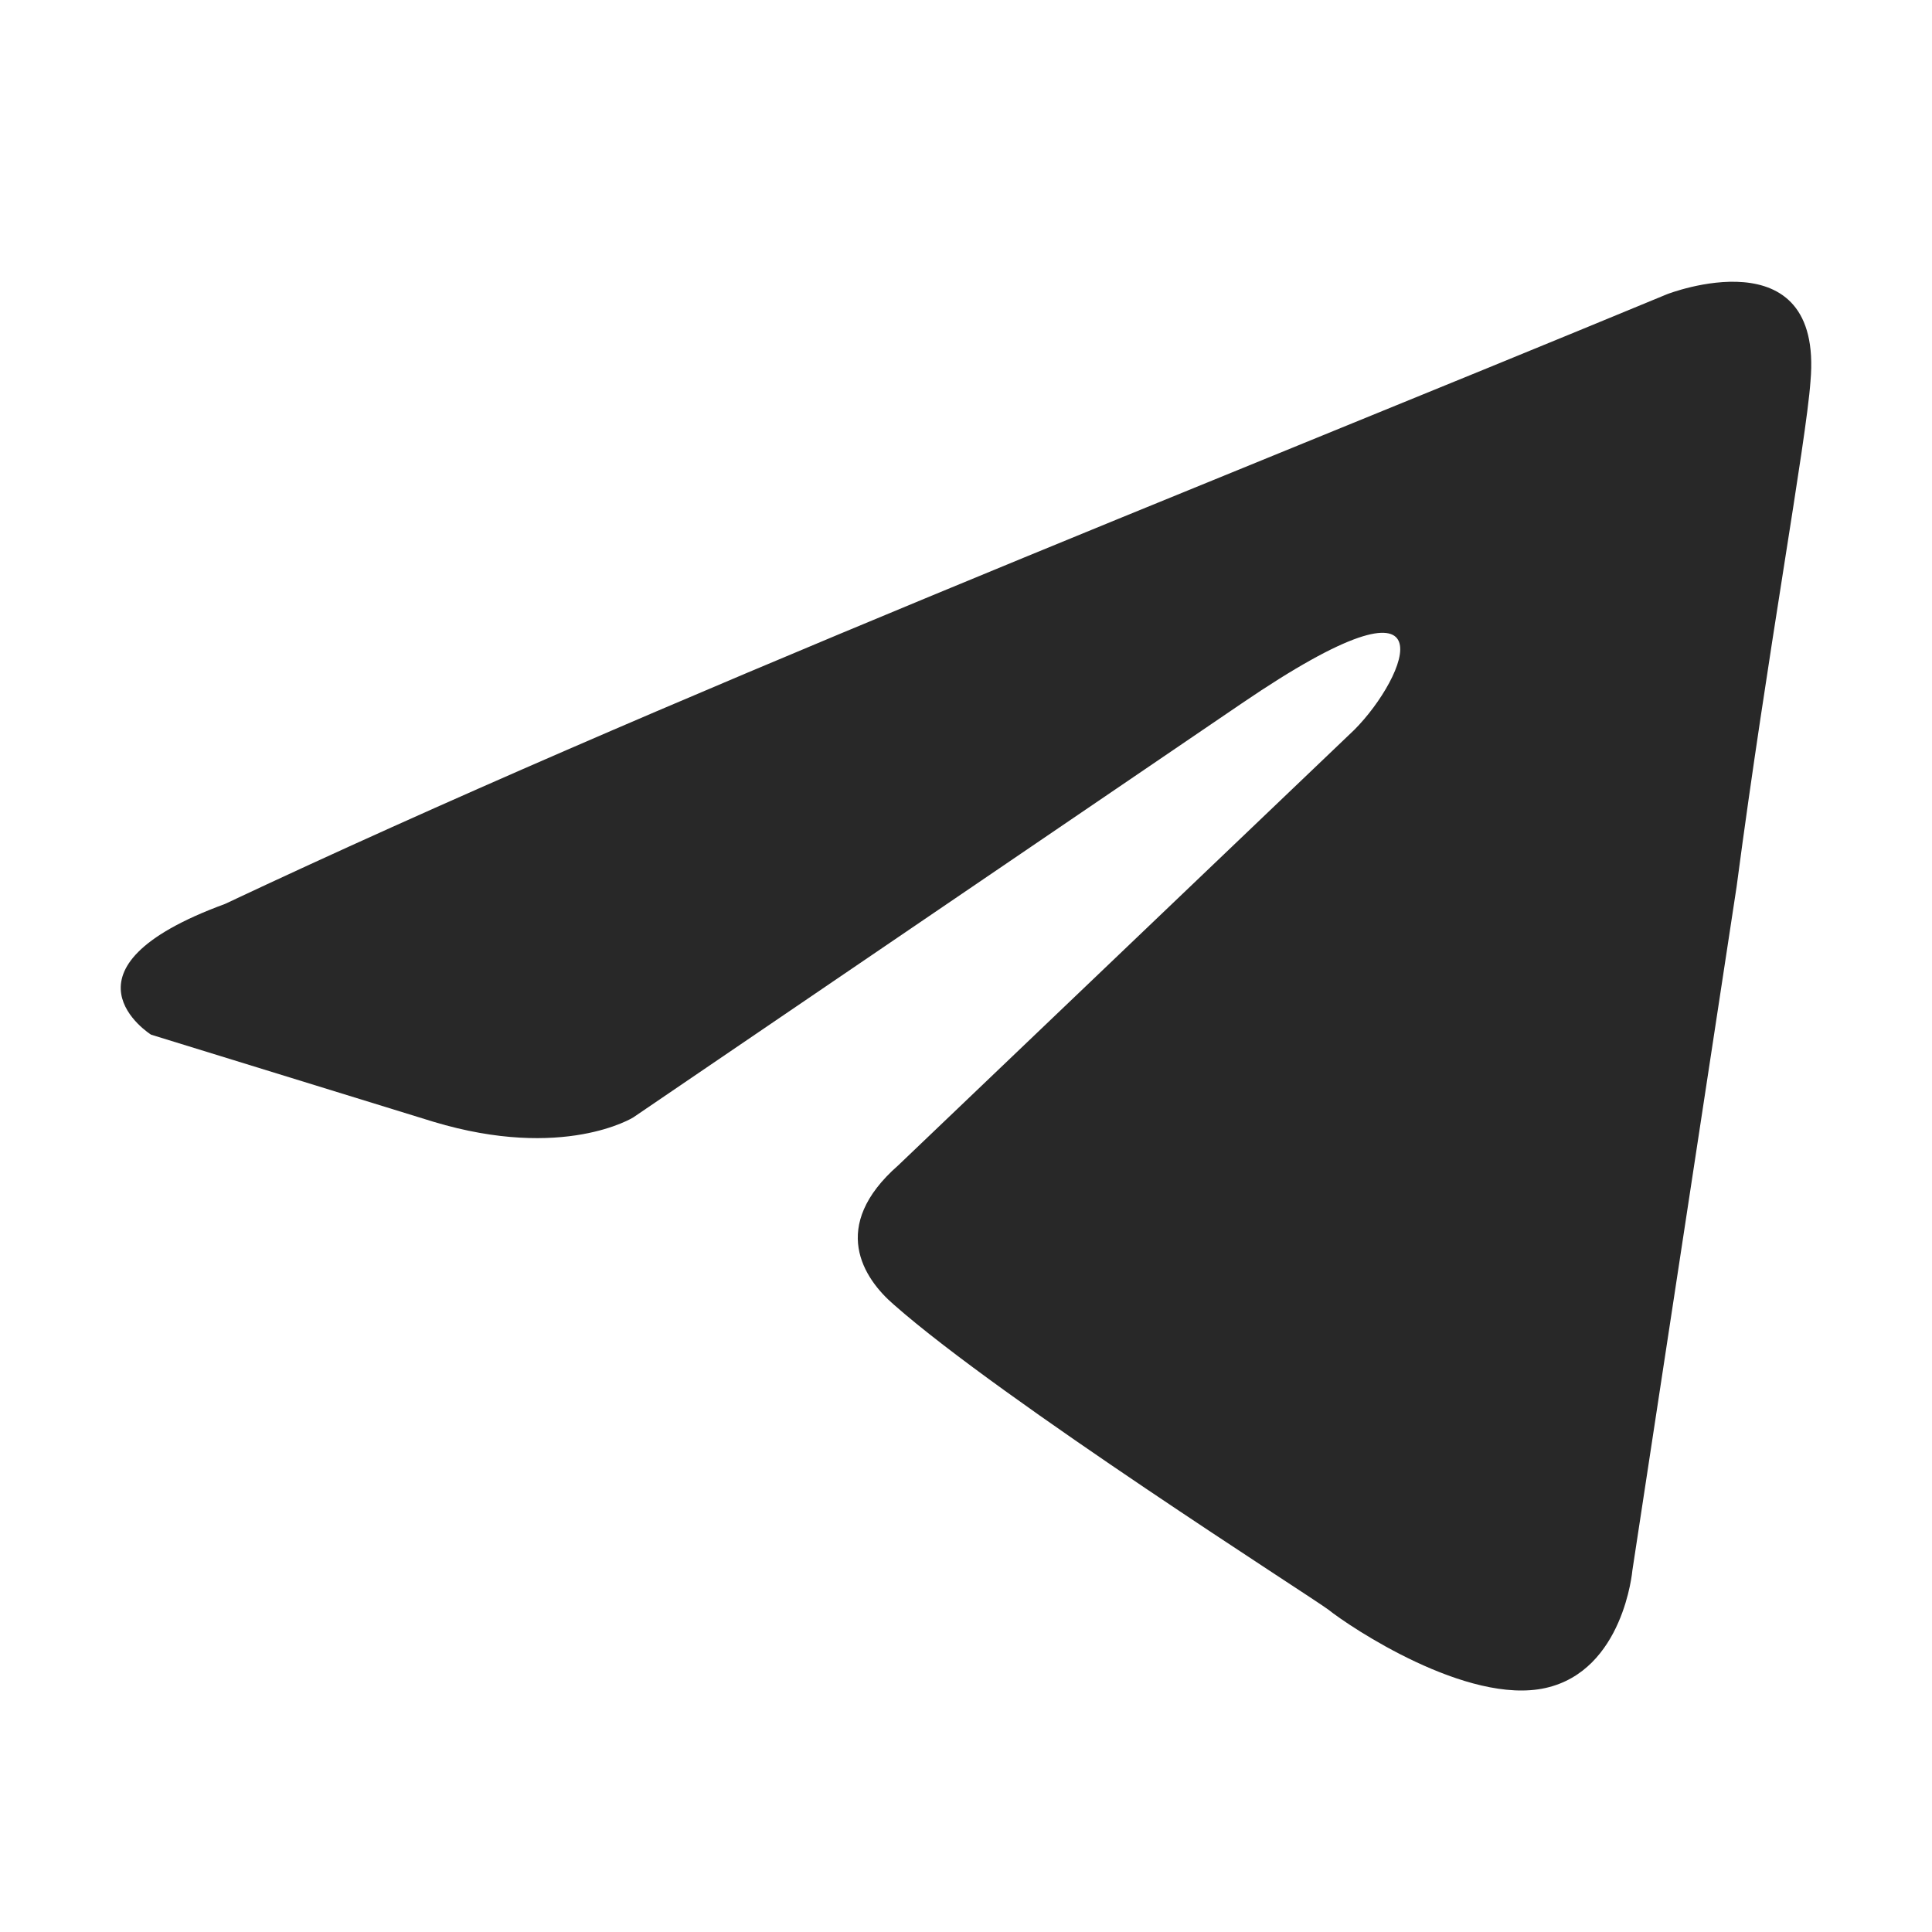
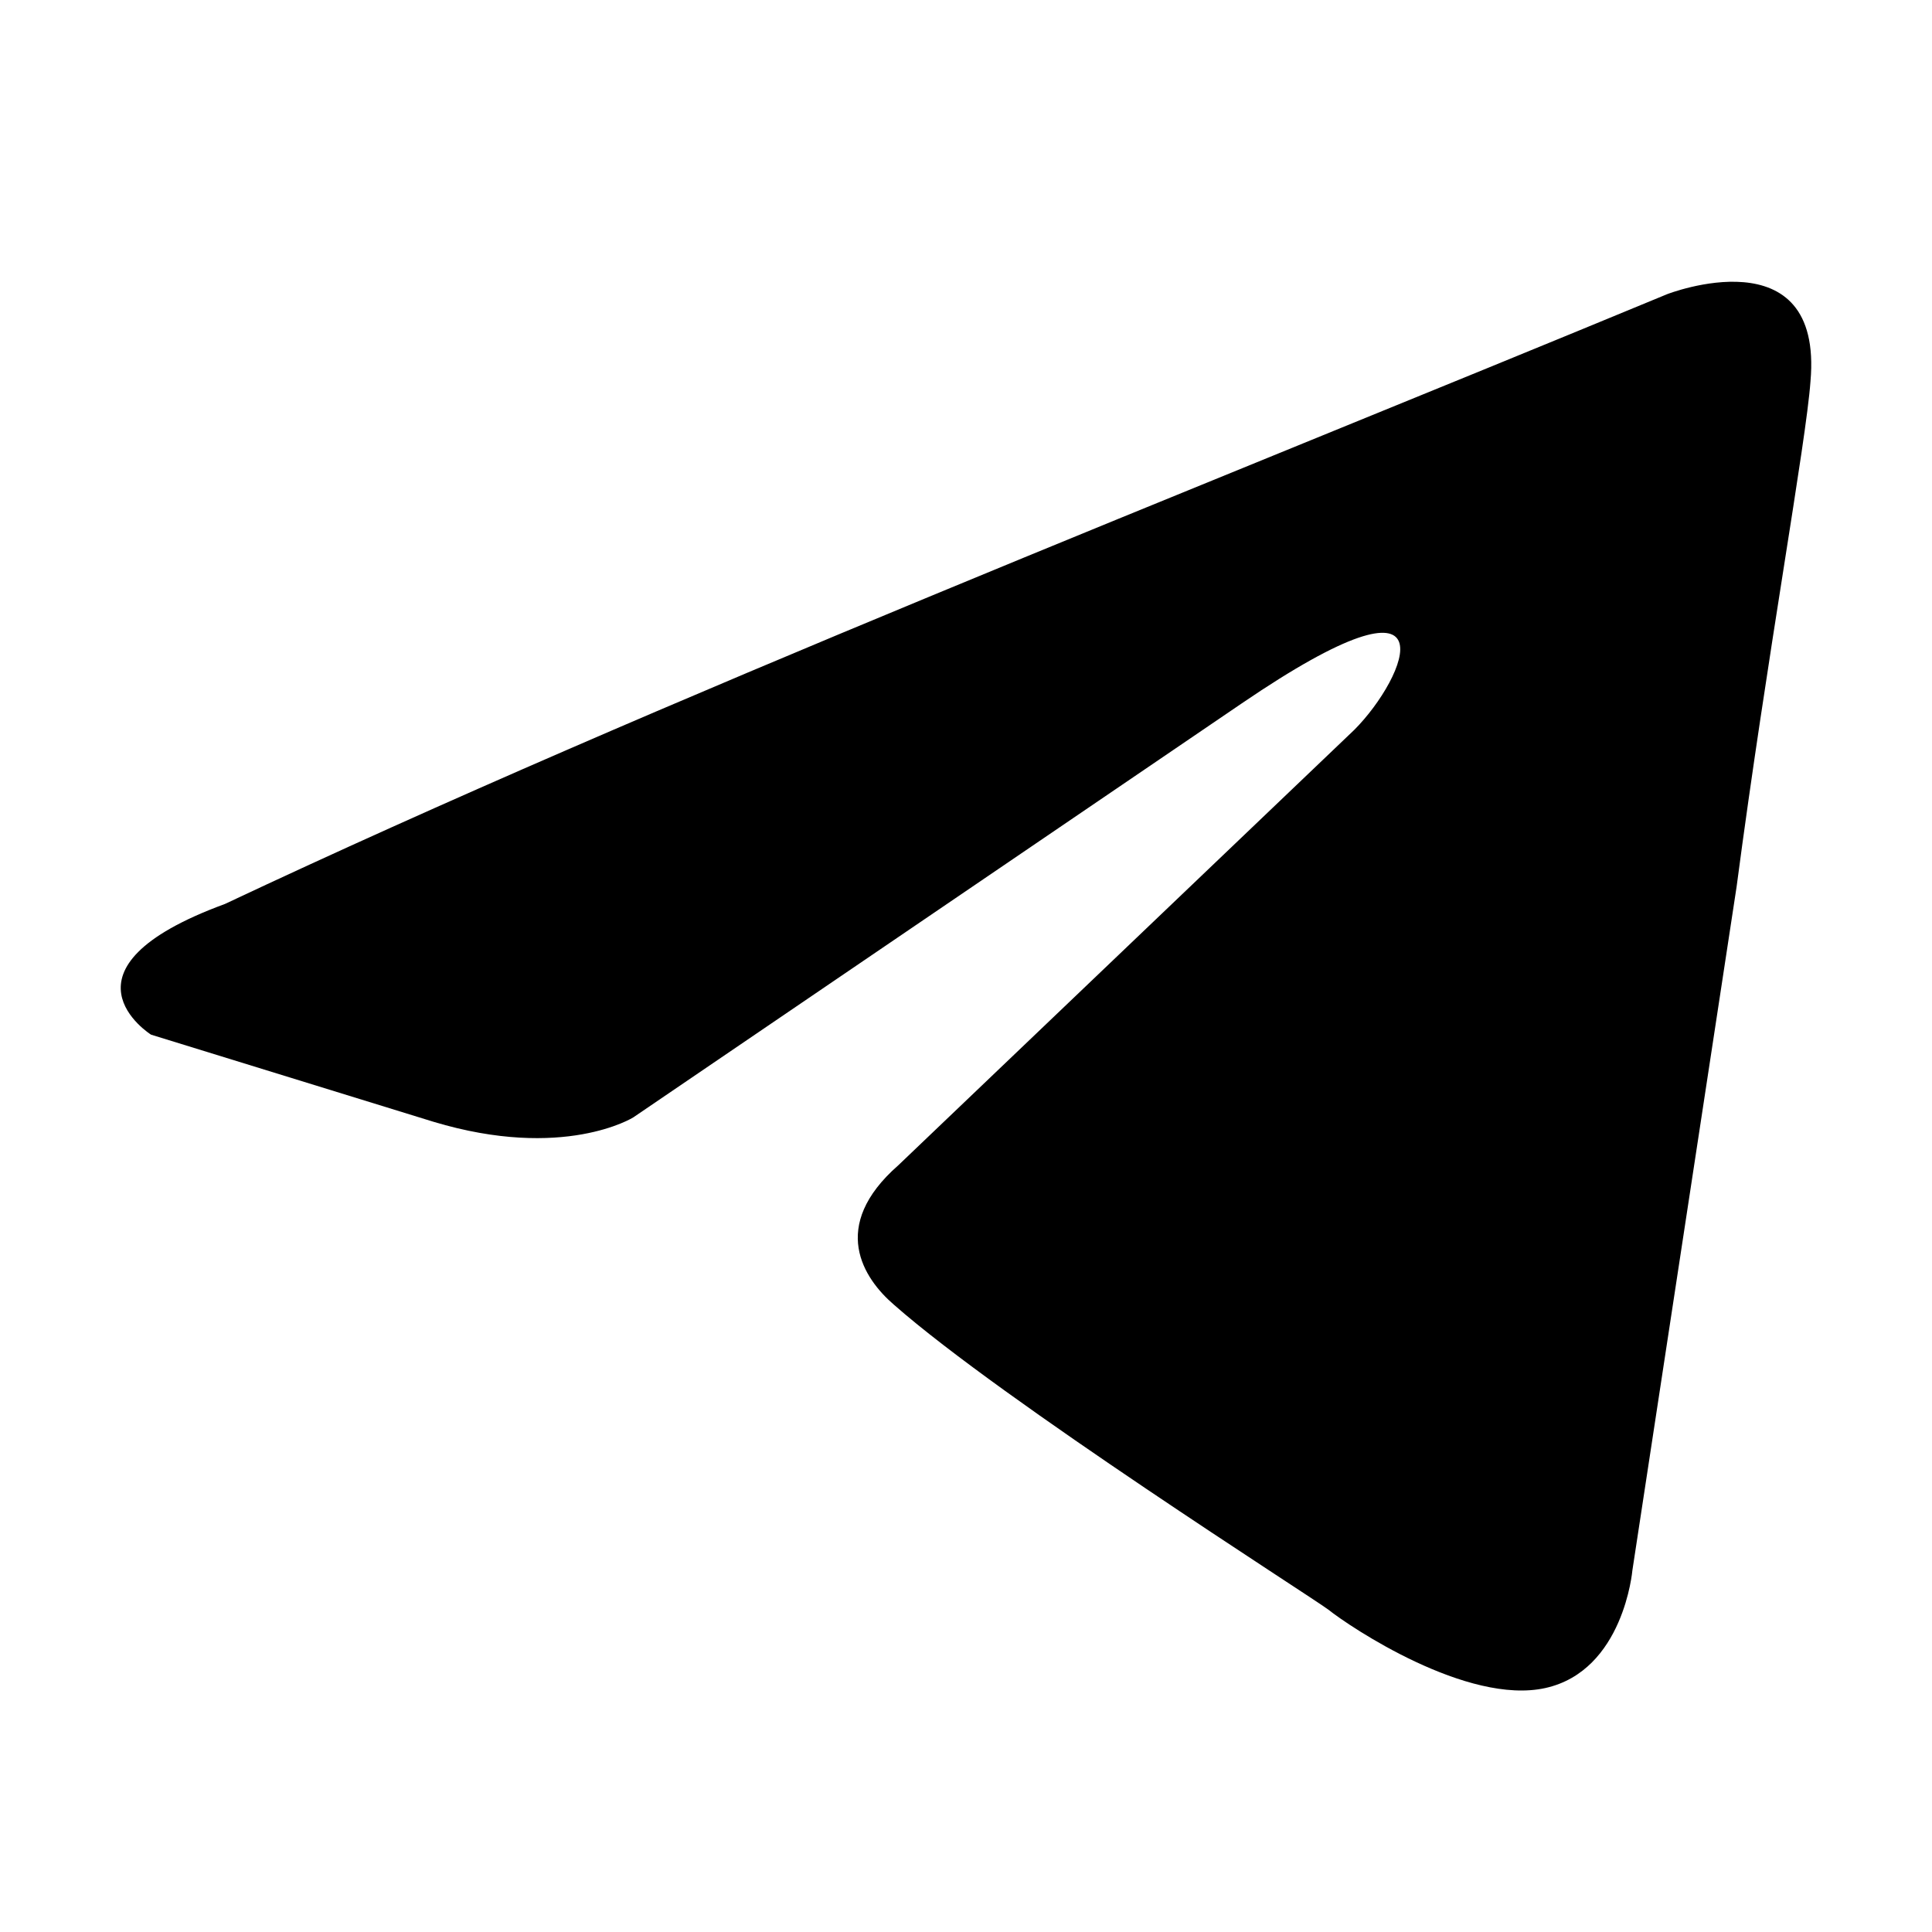
<svg xmlns="http://www.w3.org/2000/svg" width="800px" height="800px" viewBox="0 0 48 48" fill="none">
-   <path d="M41.419 7.309C41.419 7.309 45.305 5.794 44.981 9.473C44.873 10.988 43.902 16.291 43.146 22.026L40.556 39.016C40.556 39.016 40.34 41.505 38.397 41.938C36.455 42.37 33.541 40.423 33.001 39.99C32.569 39.665 24.907 34.795 22.209 32.415C21.453 31.765 20.59 30.467 22.317 28.952L33.649 18.131C34.944 16.832 36.239 13.802 30.843 17.481L15.733 27.762C15.733 27.762 14.006 28.844 10.769 27.87L3.753 25.706C3.753 25.706 1.163 24.082 5.588 22.459C16.381 17.373 29.655 12.179 41.419 7.309Z" fill="#282828" />
+   <path d="M41.419 7.309C41.419 7.309 45.305 5.794 44.981 9.473C44.873 10.988 43.902 16.291 43.146 22.026L40.556 39.016C40.556 39.016 40.34 41.505 38.397 41.938C36.455 42.37 33.541 40.423 33.001 39.99C32.569 39.665 24.907 34.795 22.209 32.415C21.453 31.765 20.59 30.467 22.317 28.952L33.649 18.131C34.944 16.832 36.239 13.802 30.843 17.481L15.733 27.762C15.733 27.762 14.006 28.844 10.769 27.87L3.753 25.706C3.753 25.706 1.163 24.082 5.588 22.459C16.381 17.373 29.655 12.179 41.419 7.309Z" fill="#000000" />
</svg>
